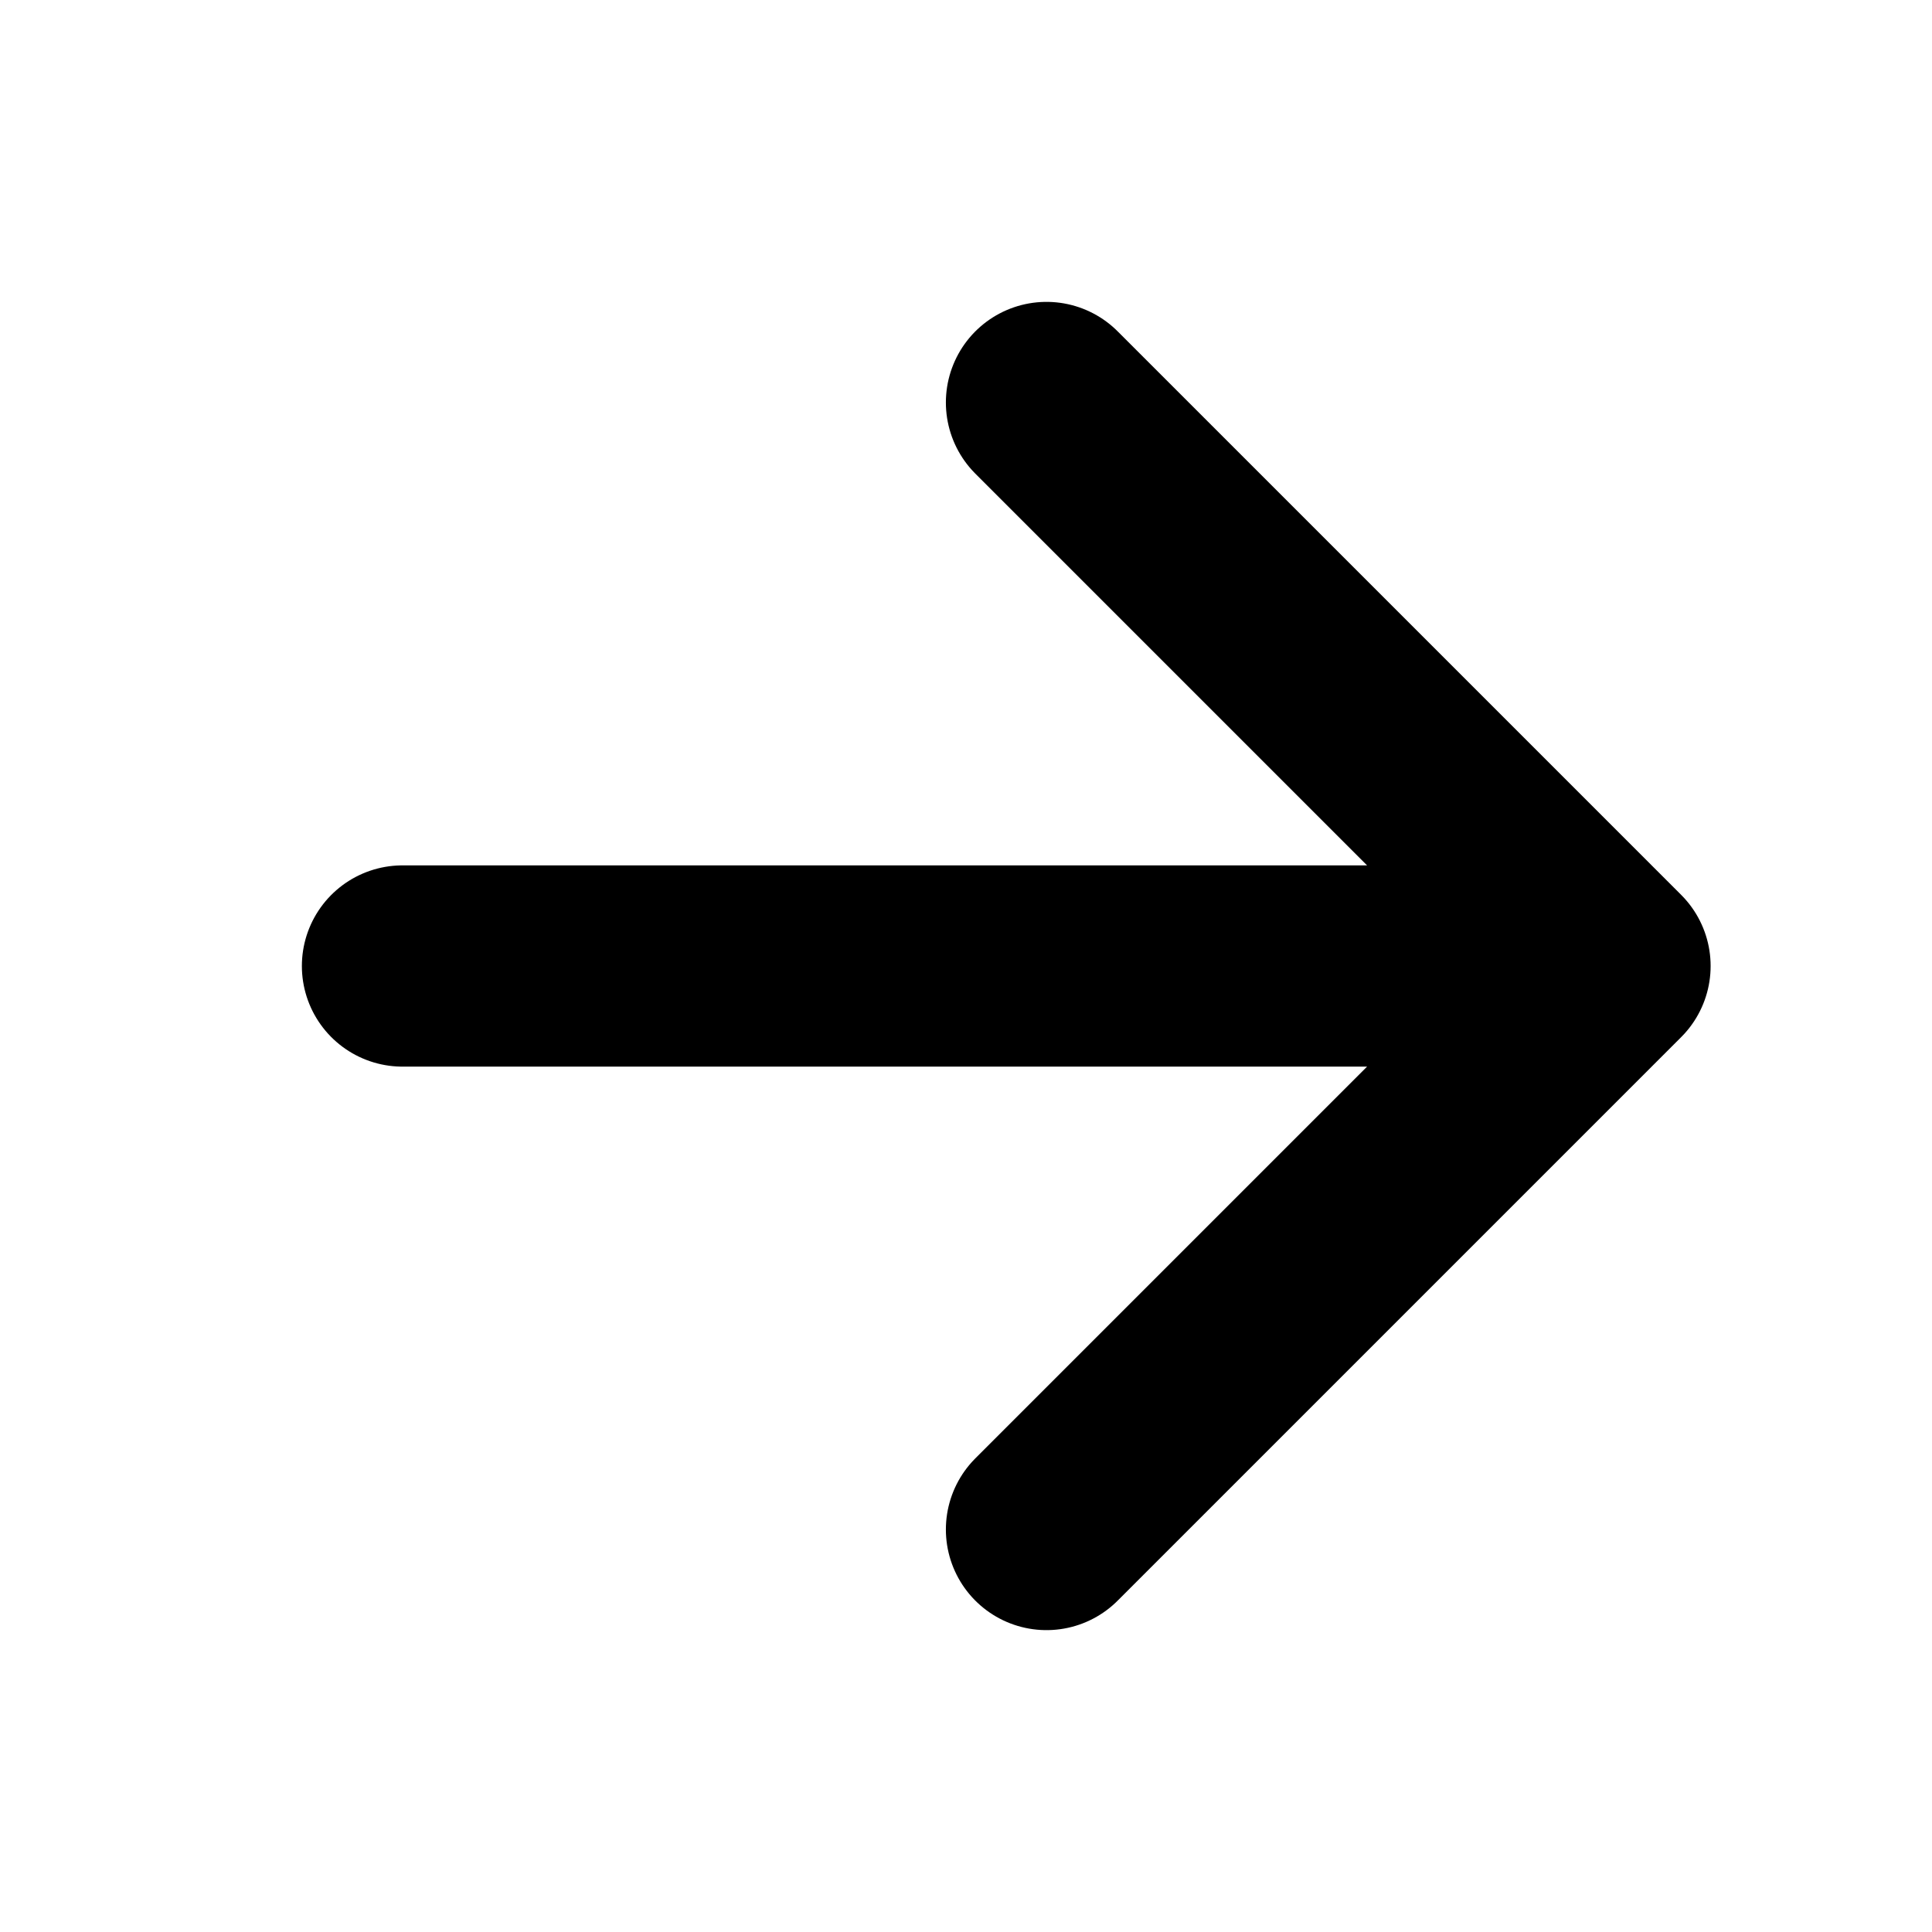
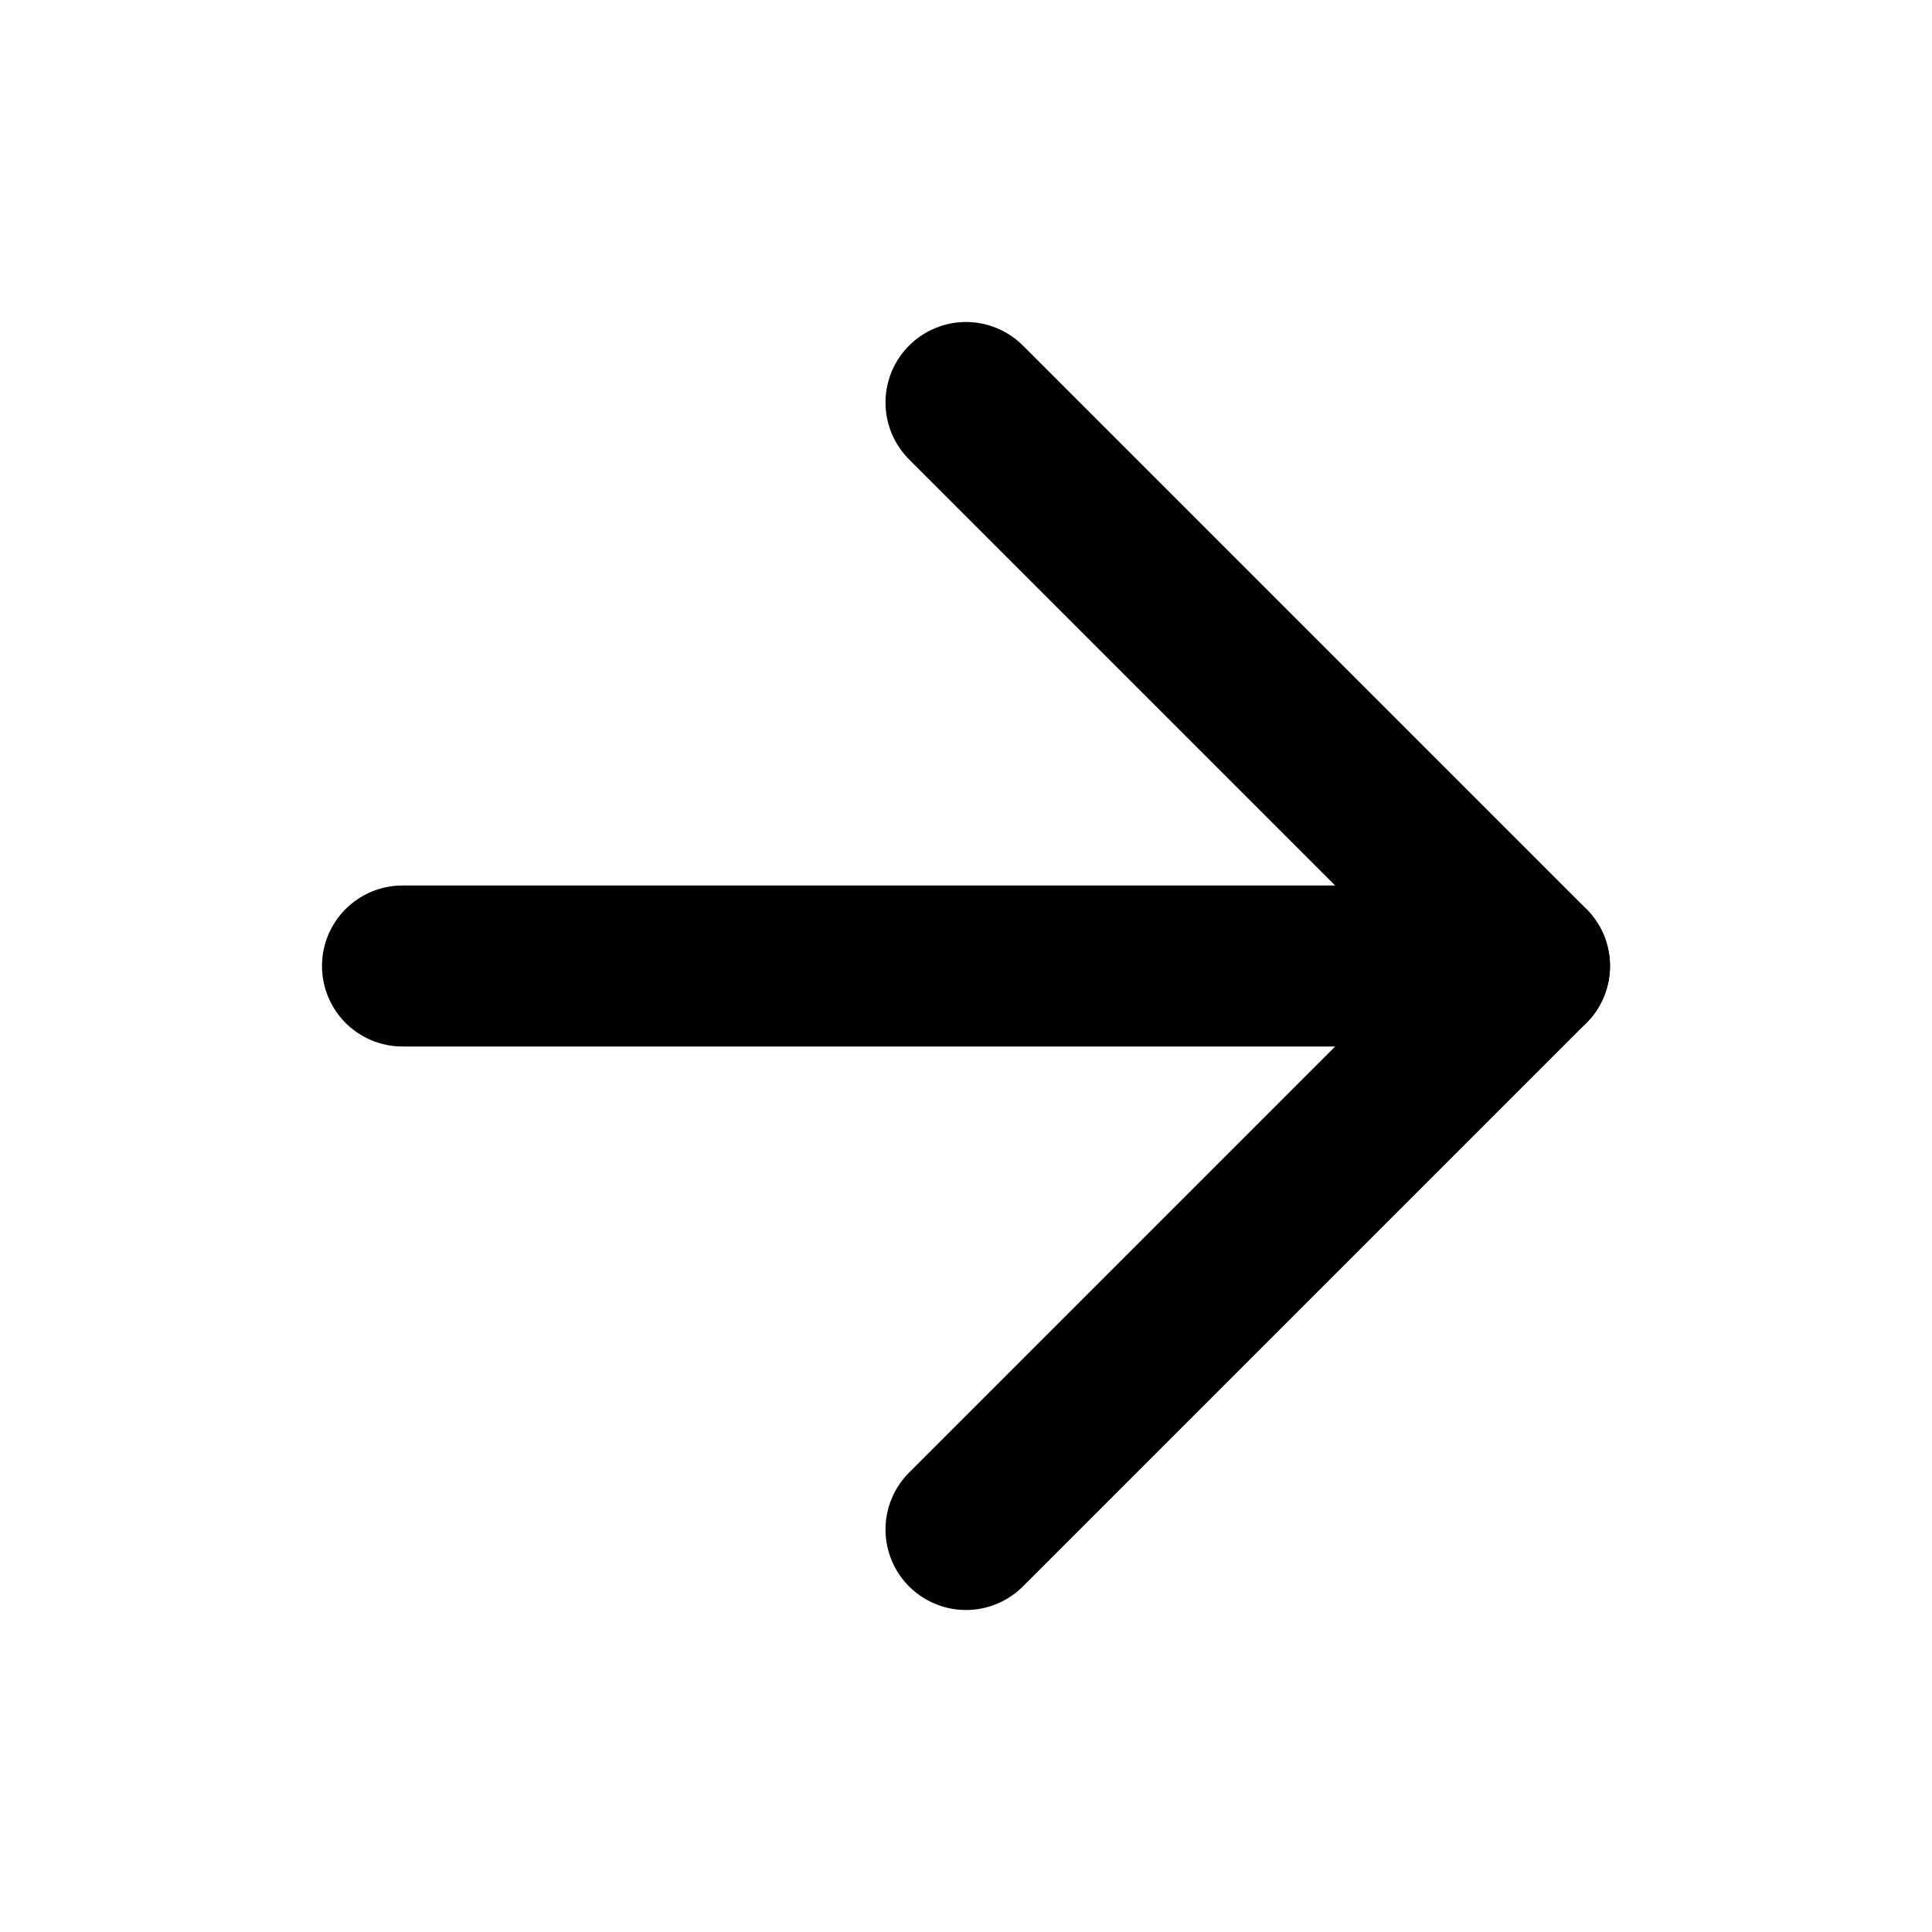
- <svg class="icon icon--inline" viewBox="0 0 24 24" width="12" height="12" fill="none" stroke="currentColor" stroke-width="2.5" stroke-linecap="round" stroke-linejoin="round" aria-hidden="true" focusable="false">
-   <path d="M5 12h14M13 5l7 7-7 7" />
+ <svg xmlns="http://www.w3.org/2000/svg" class="icon icon--inline" viewBox="0 0 24 24" width="16" height="16" fill="none" stroke="currentColor" stroke-width="2" stroke-linecap="round" stroke-linejoin="round" aria-hidden="true" focusable="false">
+   <path d="M5 12h14" />
+   <path d="m12 5 7 7-7 7" />
</svg>
